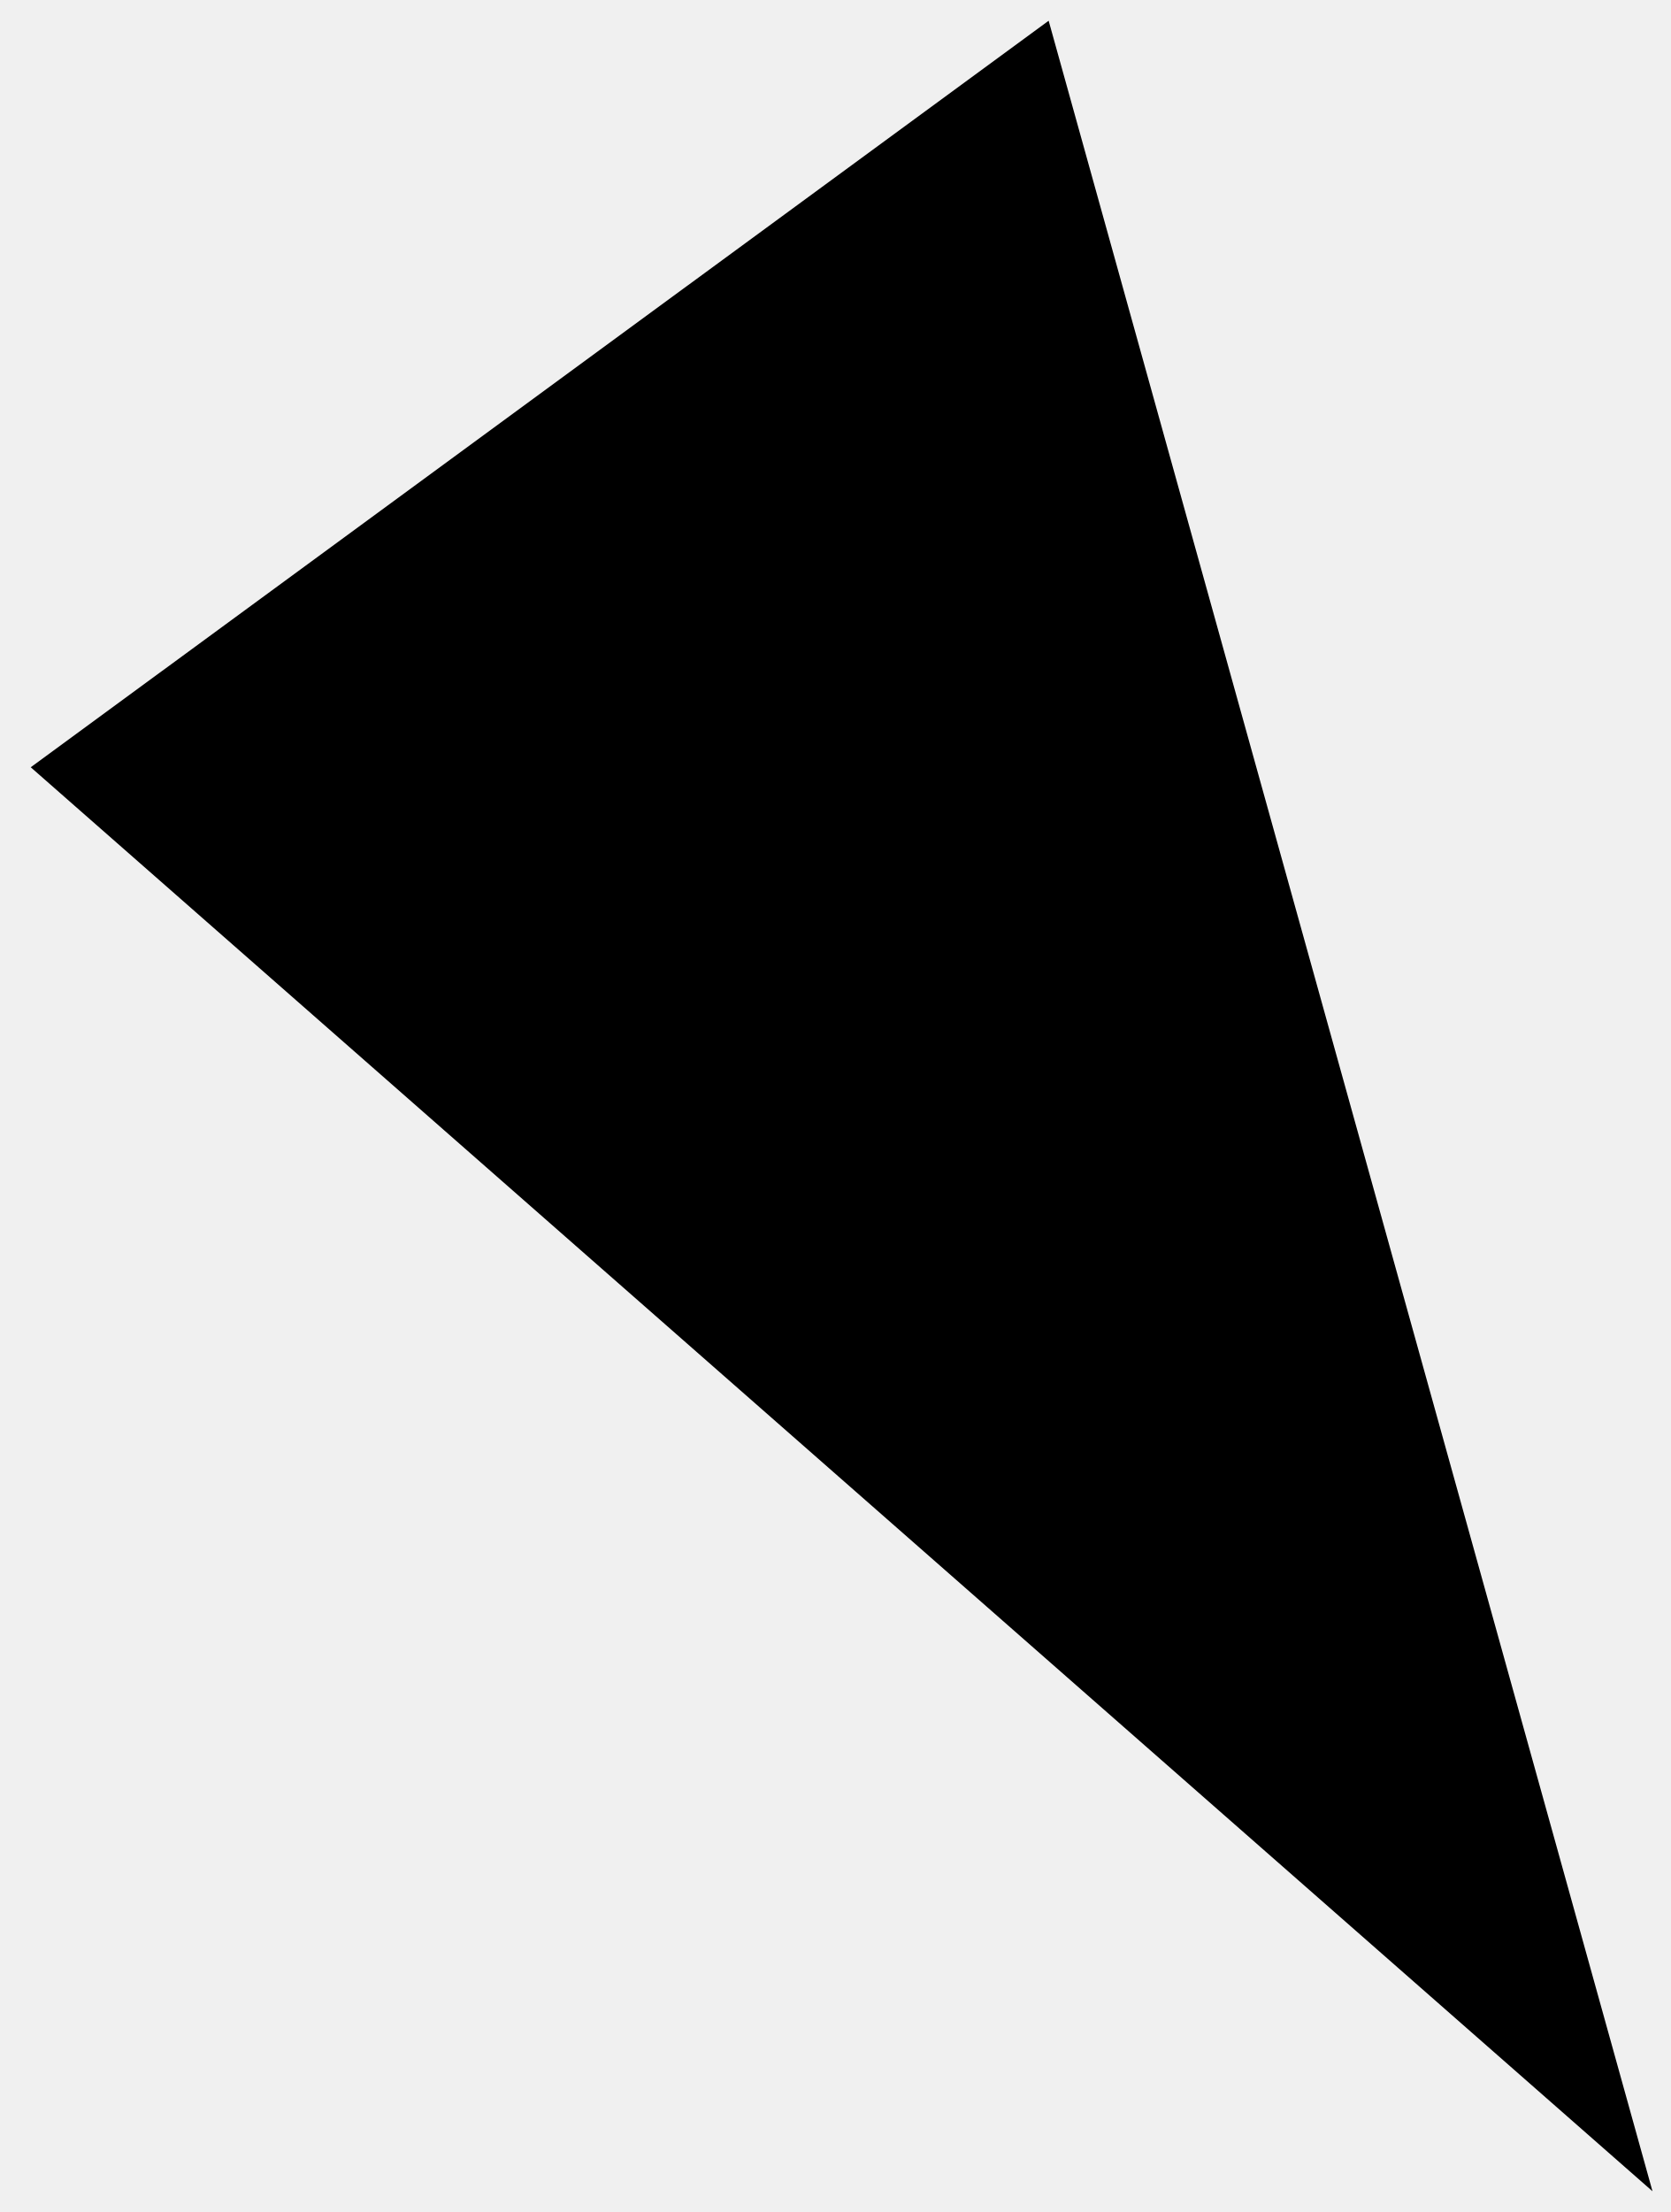
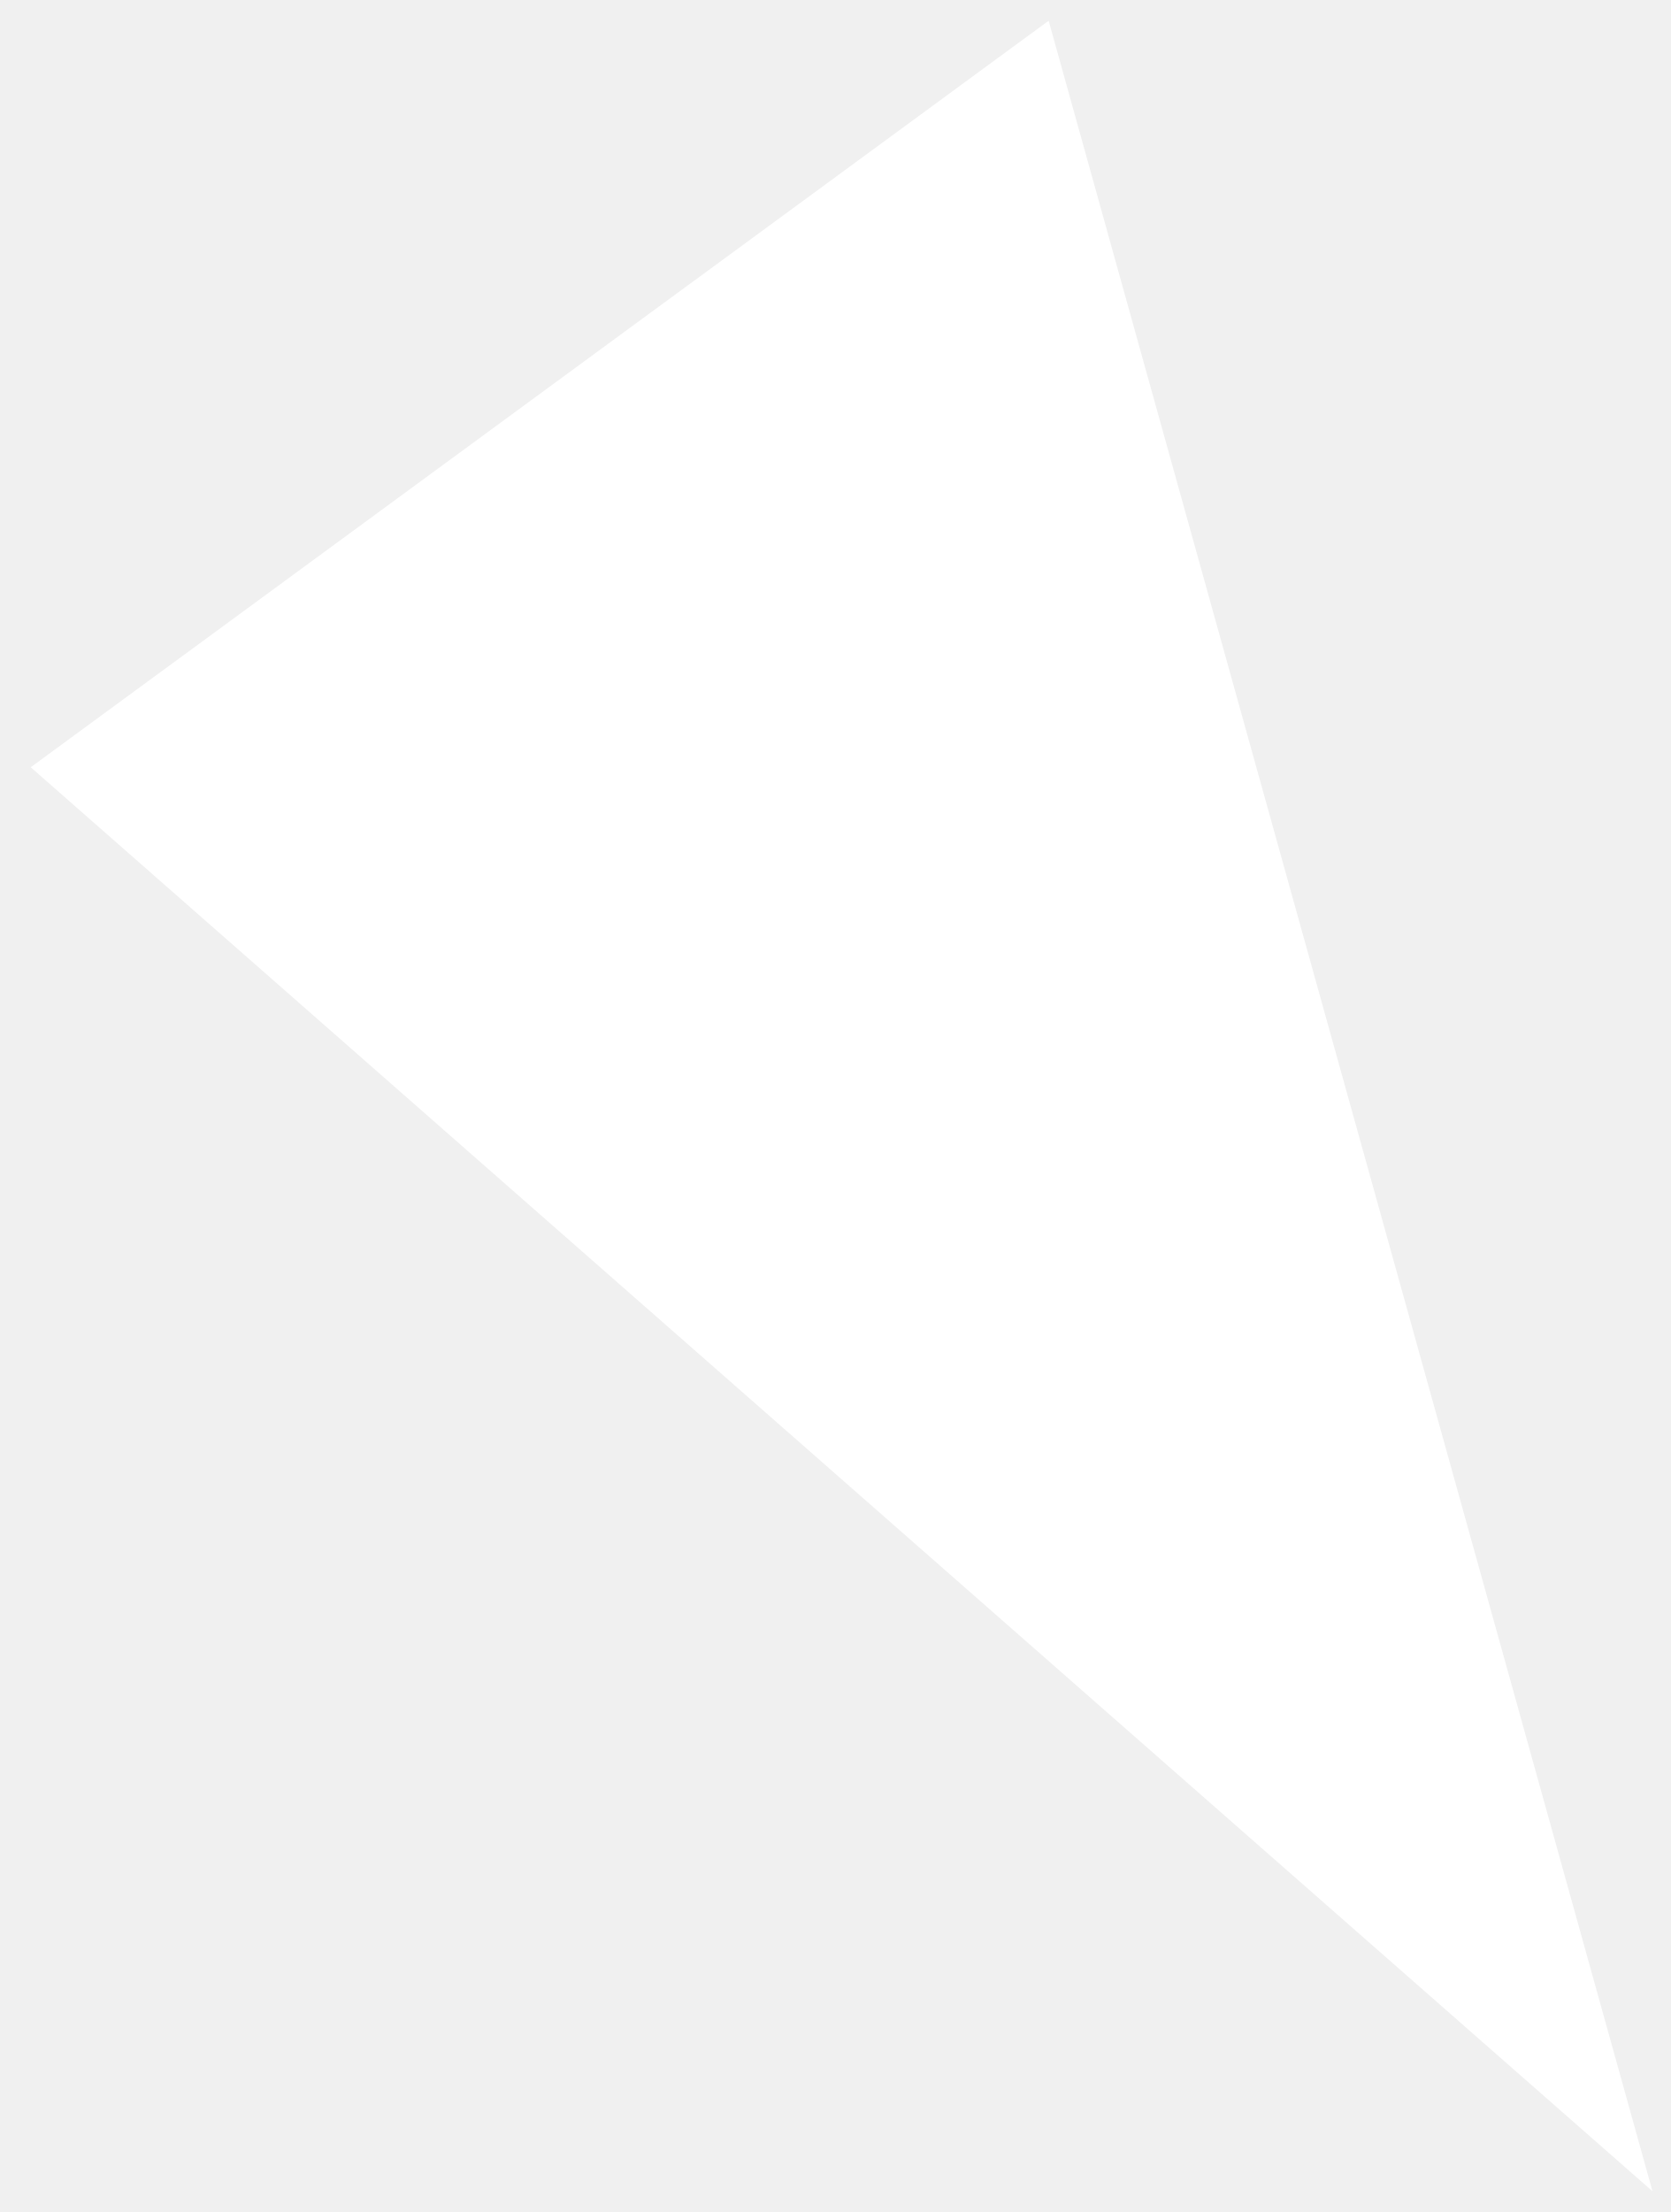
<svg xmlns="http://www.w3.org/2000/svg" viewBox="0 0 136 180" xml:space="preserve">
-   <path fill-rule="evenodd" clip-rule="evenodd" fill="#000000" d="M85.353,1.688l49.149,176.625l-132-115.877L85.353,1.688z" />
+   <path fill-rule="evenodd" clip-rule="evenodd" fill="#ffffff" d="M85.353,1.688l49.149,176.625l-132-115.877L85.353,1.688z" />
</svg>
